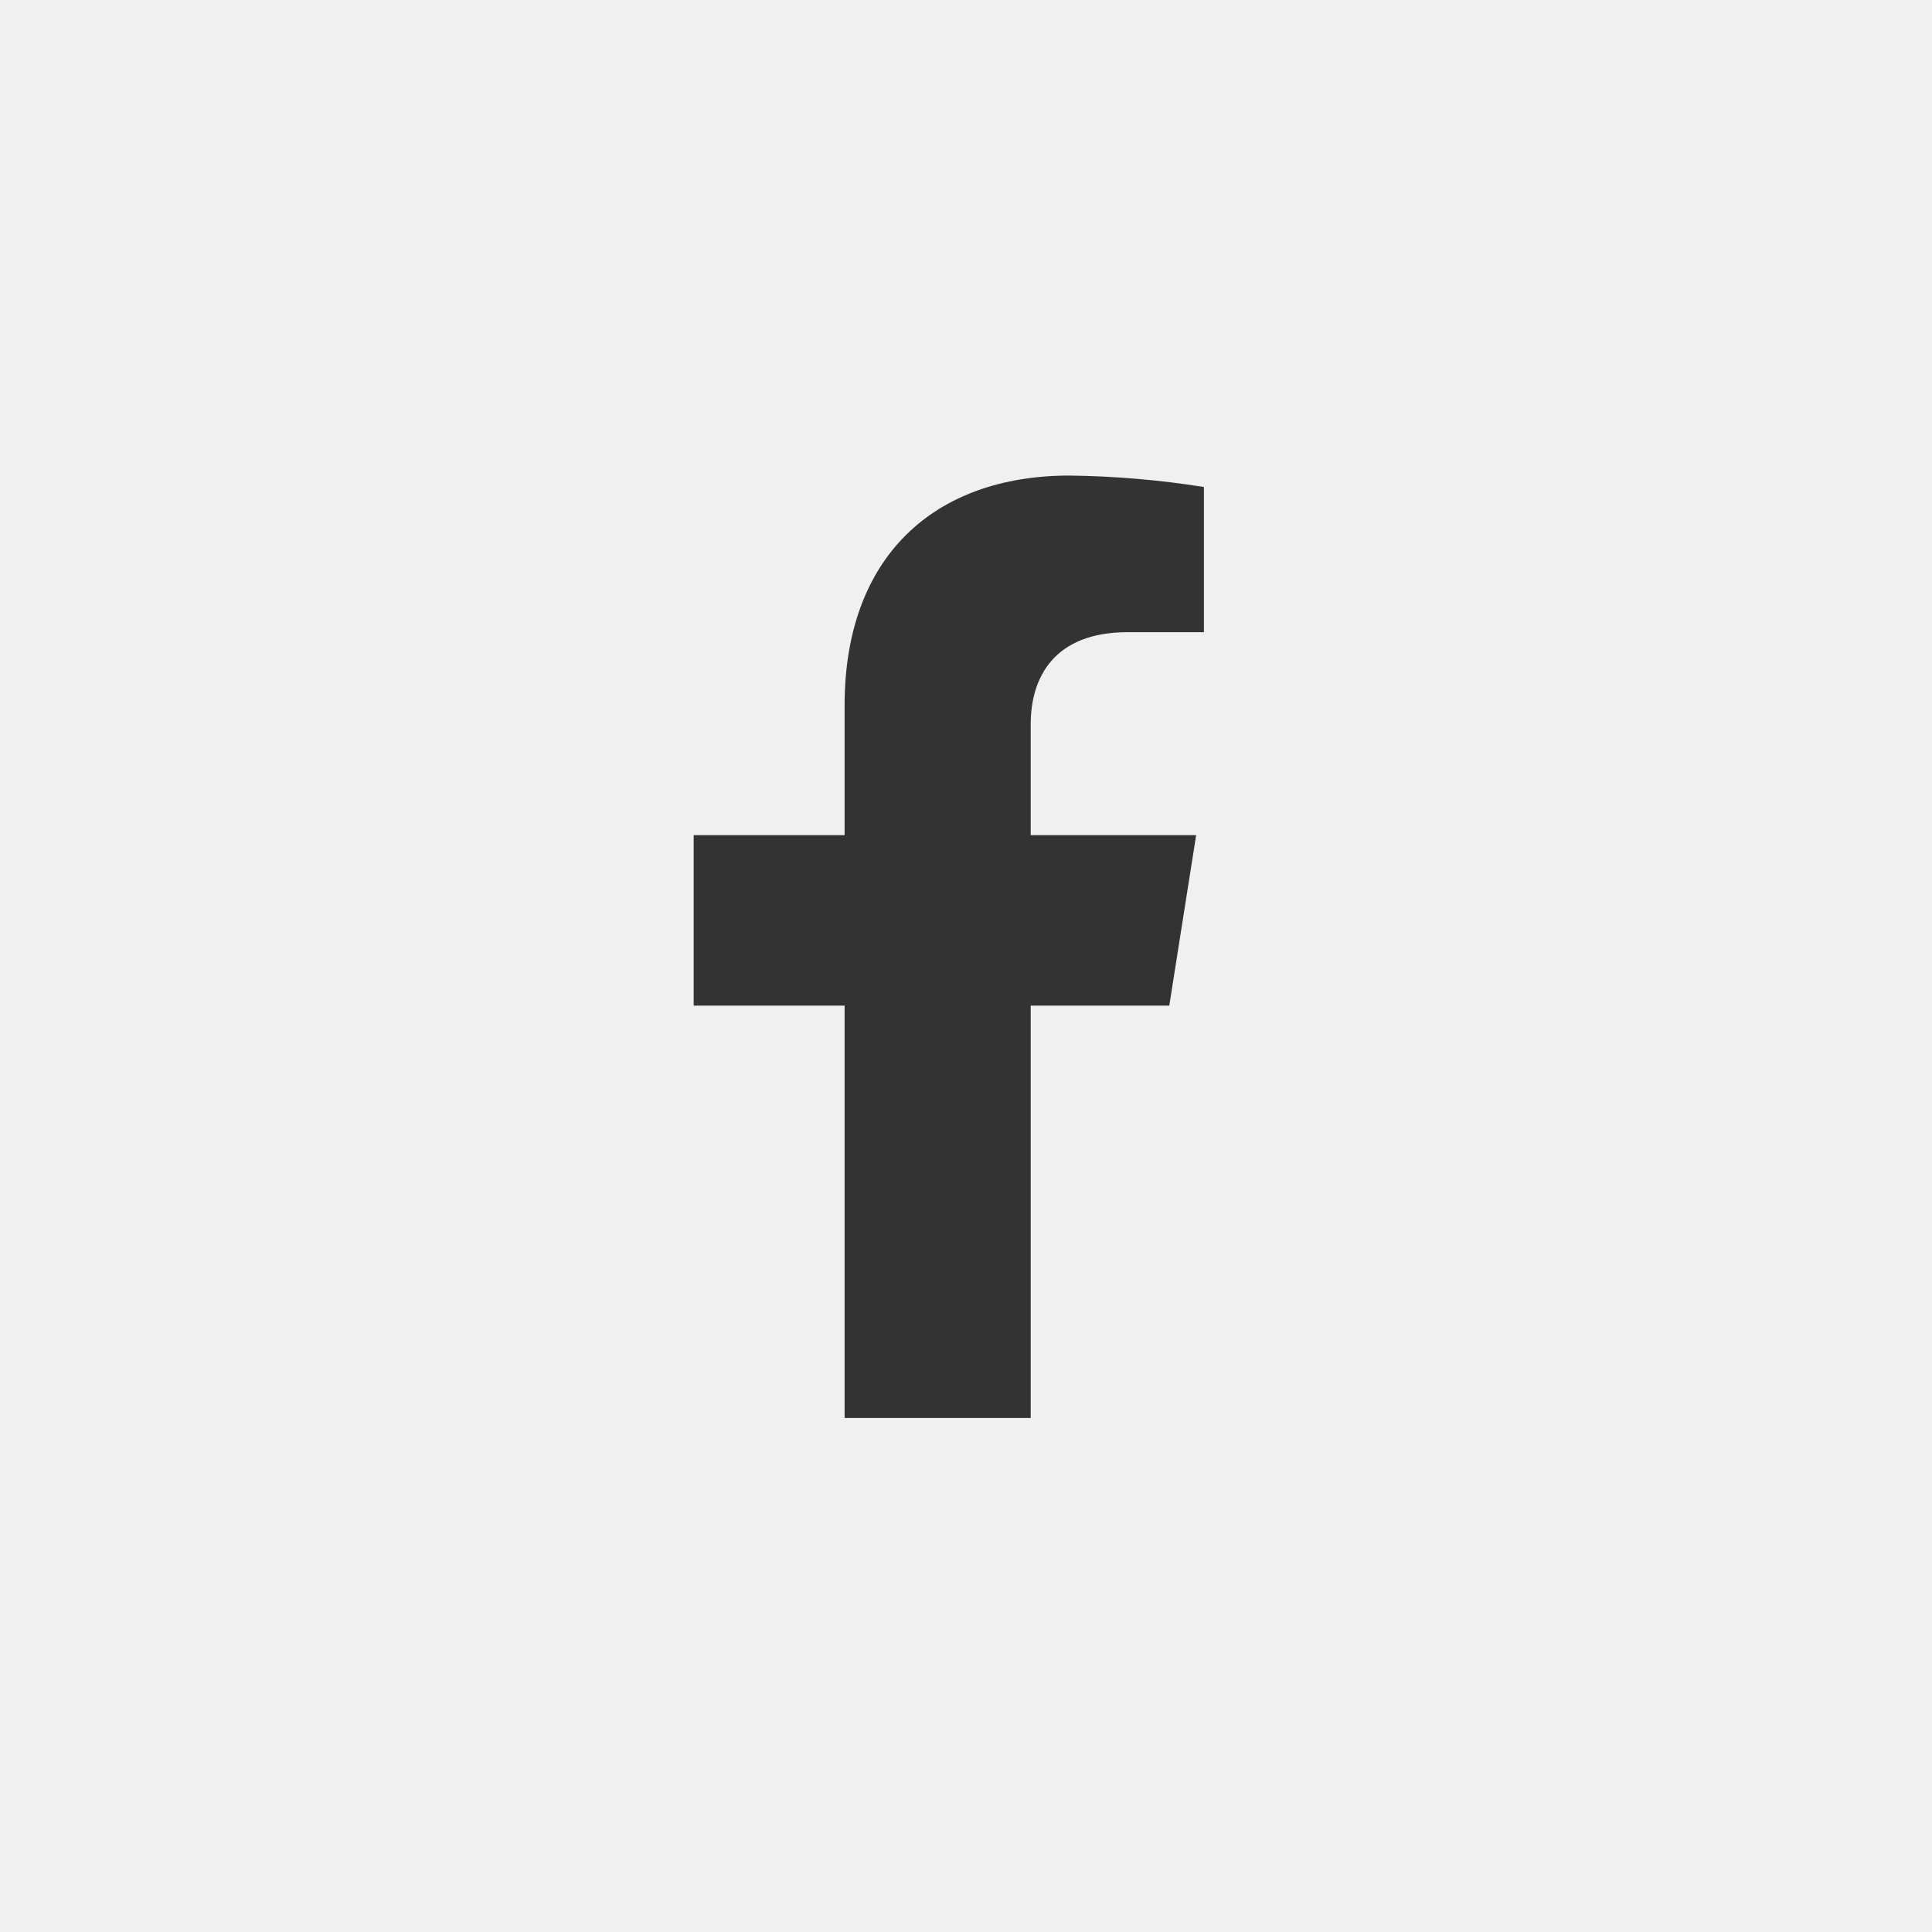
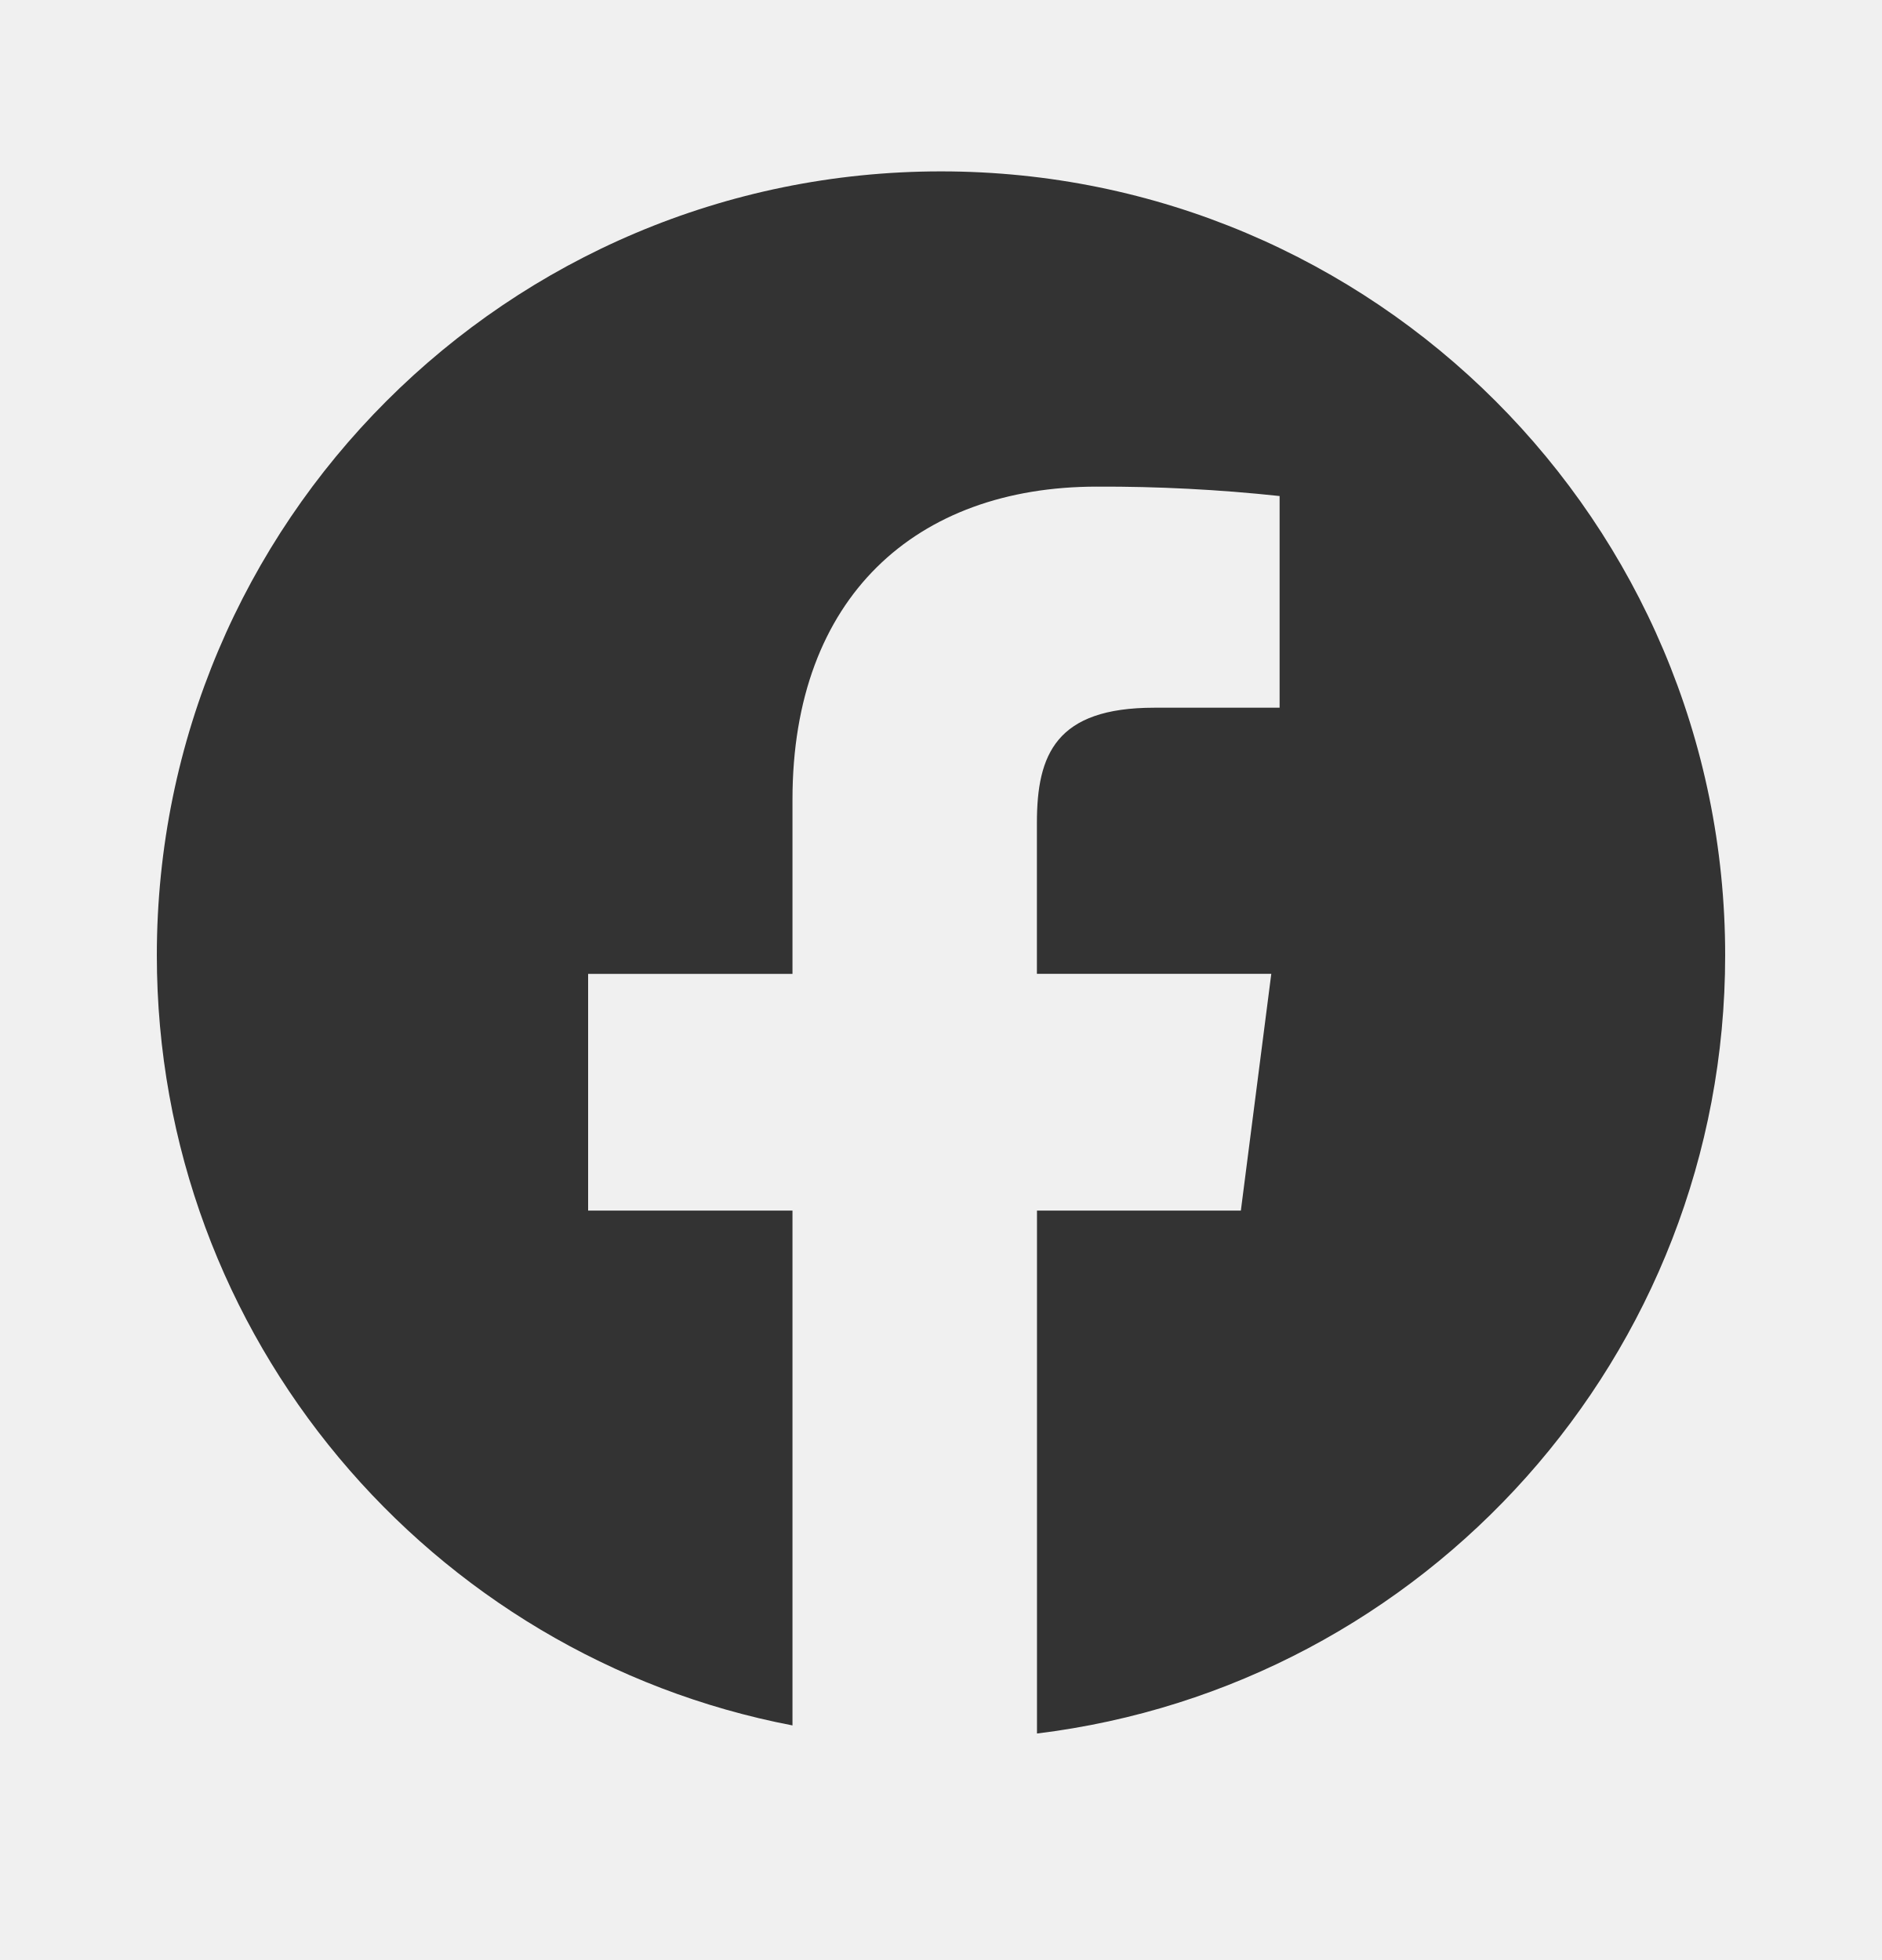
- <svg xmlns="http://www.w3.org/2000/svg" width="41" height="41" viewBox="0 0 41 41" fill="none">
-   <path d="M24.814 21.341L25.384 17.723H21.873V15.372C21.873 14.382 22.363 13.416 23.931 13.416H25.549V10.335C24.607 10.185 23.654 10.104 22.7 10.092C19.81 10.092 17.924 11.827 17.924 14.965V17.723H14.721V21.341H17.924V30.092H21.873V21.341H24.814Z" fill="#333333" />
+ <svg xmlns="http://www.w3.org/2000/svg" width="24" height="25" viewBox="0 0 24 25" fill="none">
+   <g clip-path="url(#clip0_296_1365)">
+     <path d="M12 2.186C17.523 2.186 22 6.663 22 12.185C22 17.294 18.17 21.508 13.224 22.111V15.441H15.824L16.212 12.421H13.223V10.495C13.223 9.623 13.466 9.027 14.719 9.027H16.318V6.327C15.544 6.244 14.766 6.204 13.988 6.207C11.684 6.207 10.106 7.614 10.106 10.197V12.422H7.5V15.441H10.106V22.008C5.49 21.122 2 17.061 2 12.185C2 6.663 6.477 2.186 12 2.186Z" fill="#333333" />
+   </g>
+   <defs>
+     <clipPath id="clip0_296_1365">
+       <rect width="24" height="24" fill="white" transform="translate(0 0.148438)" />
+     </clipPath>
+   </defs>
</svg>
